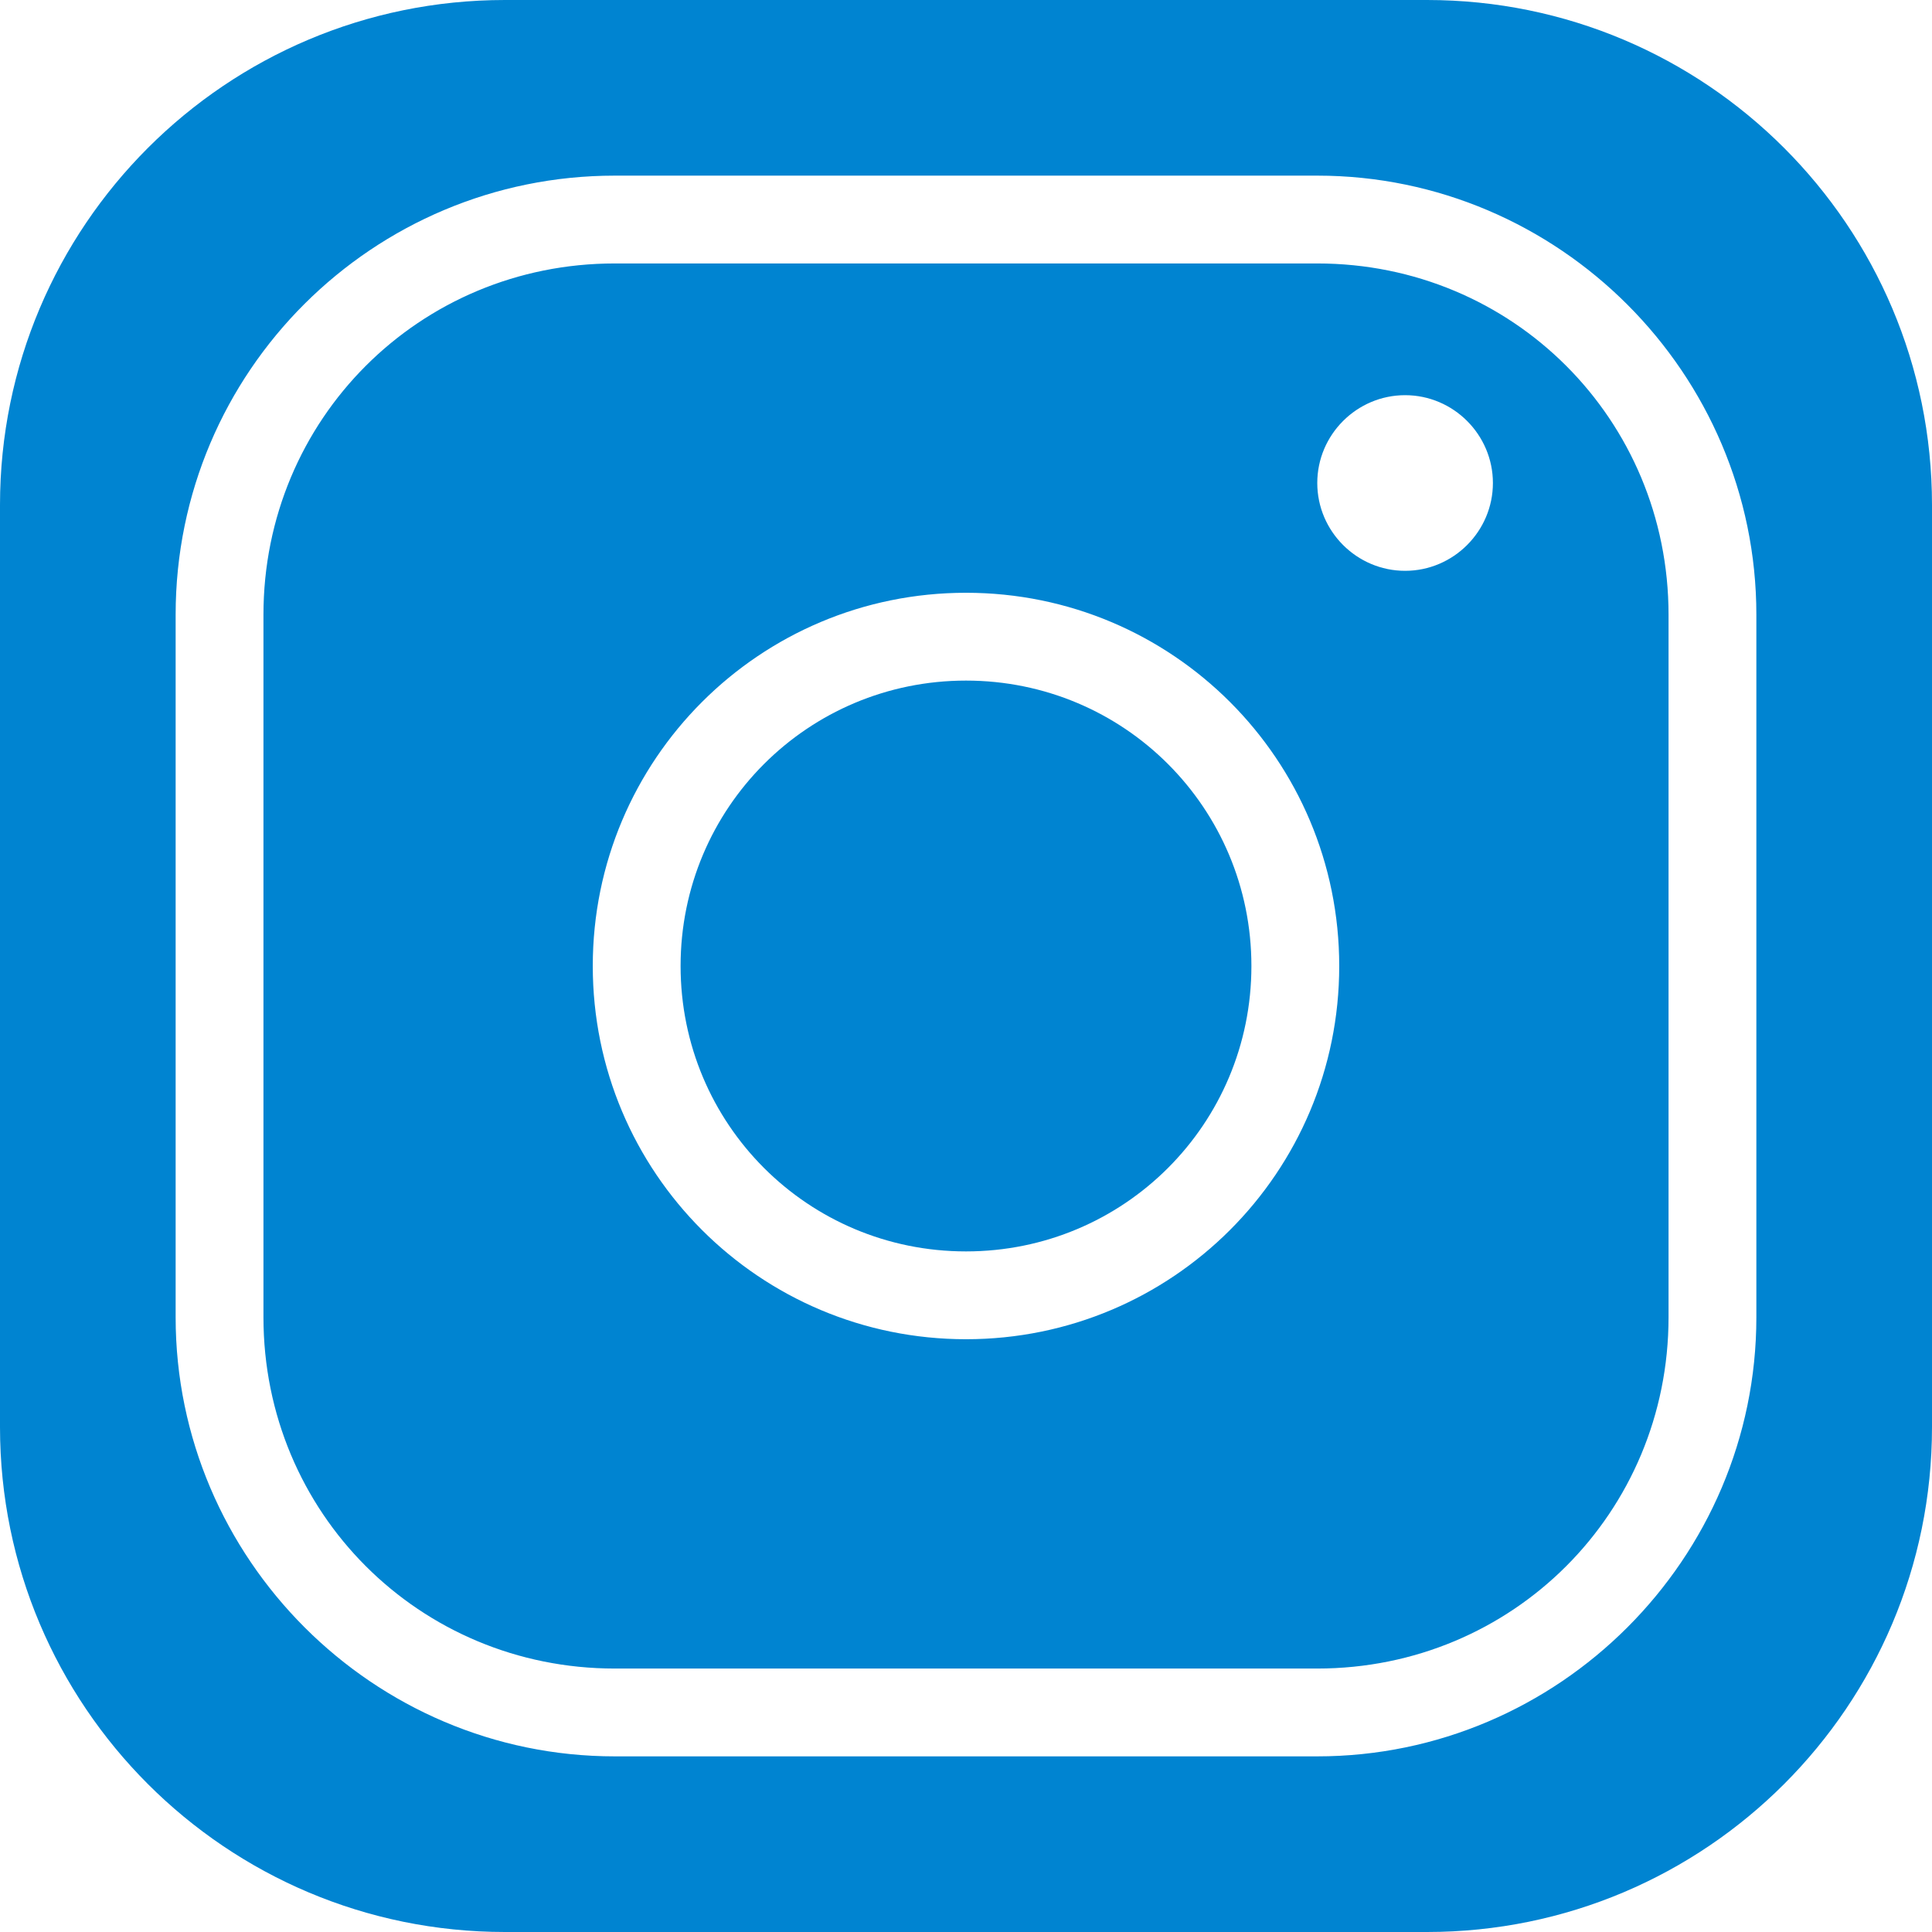
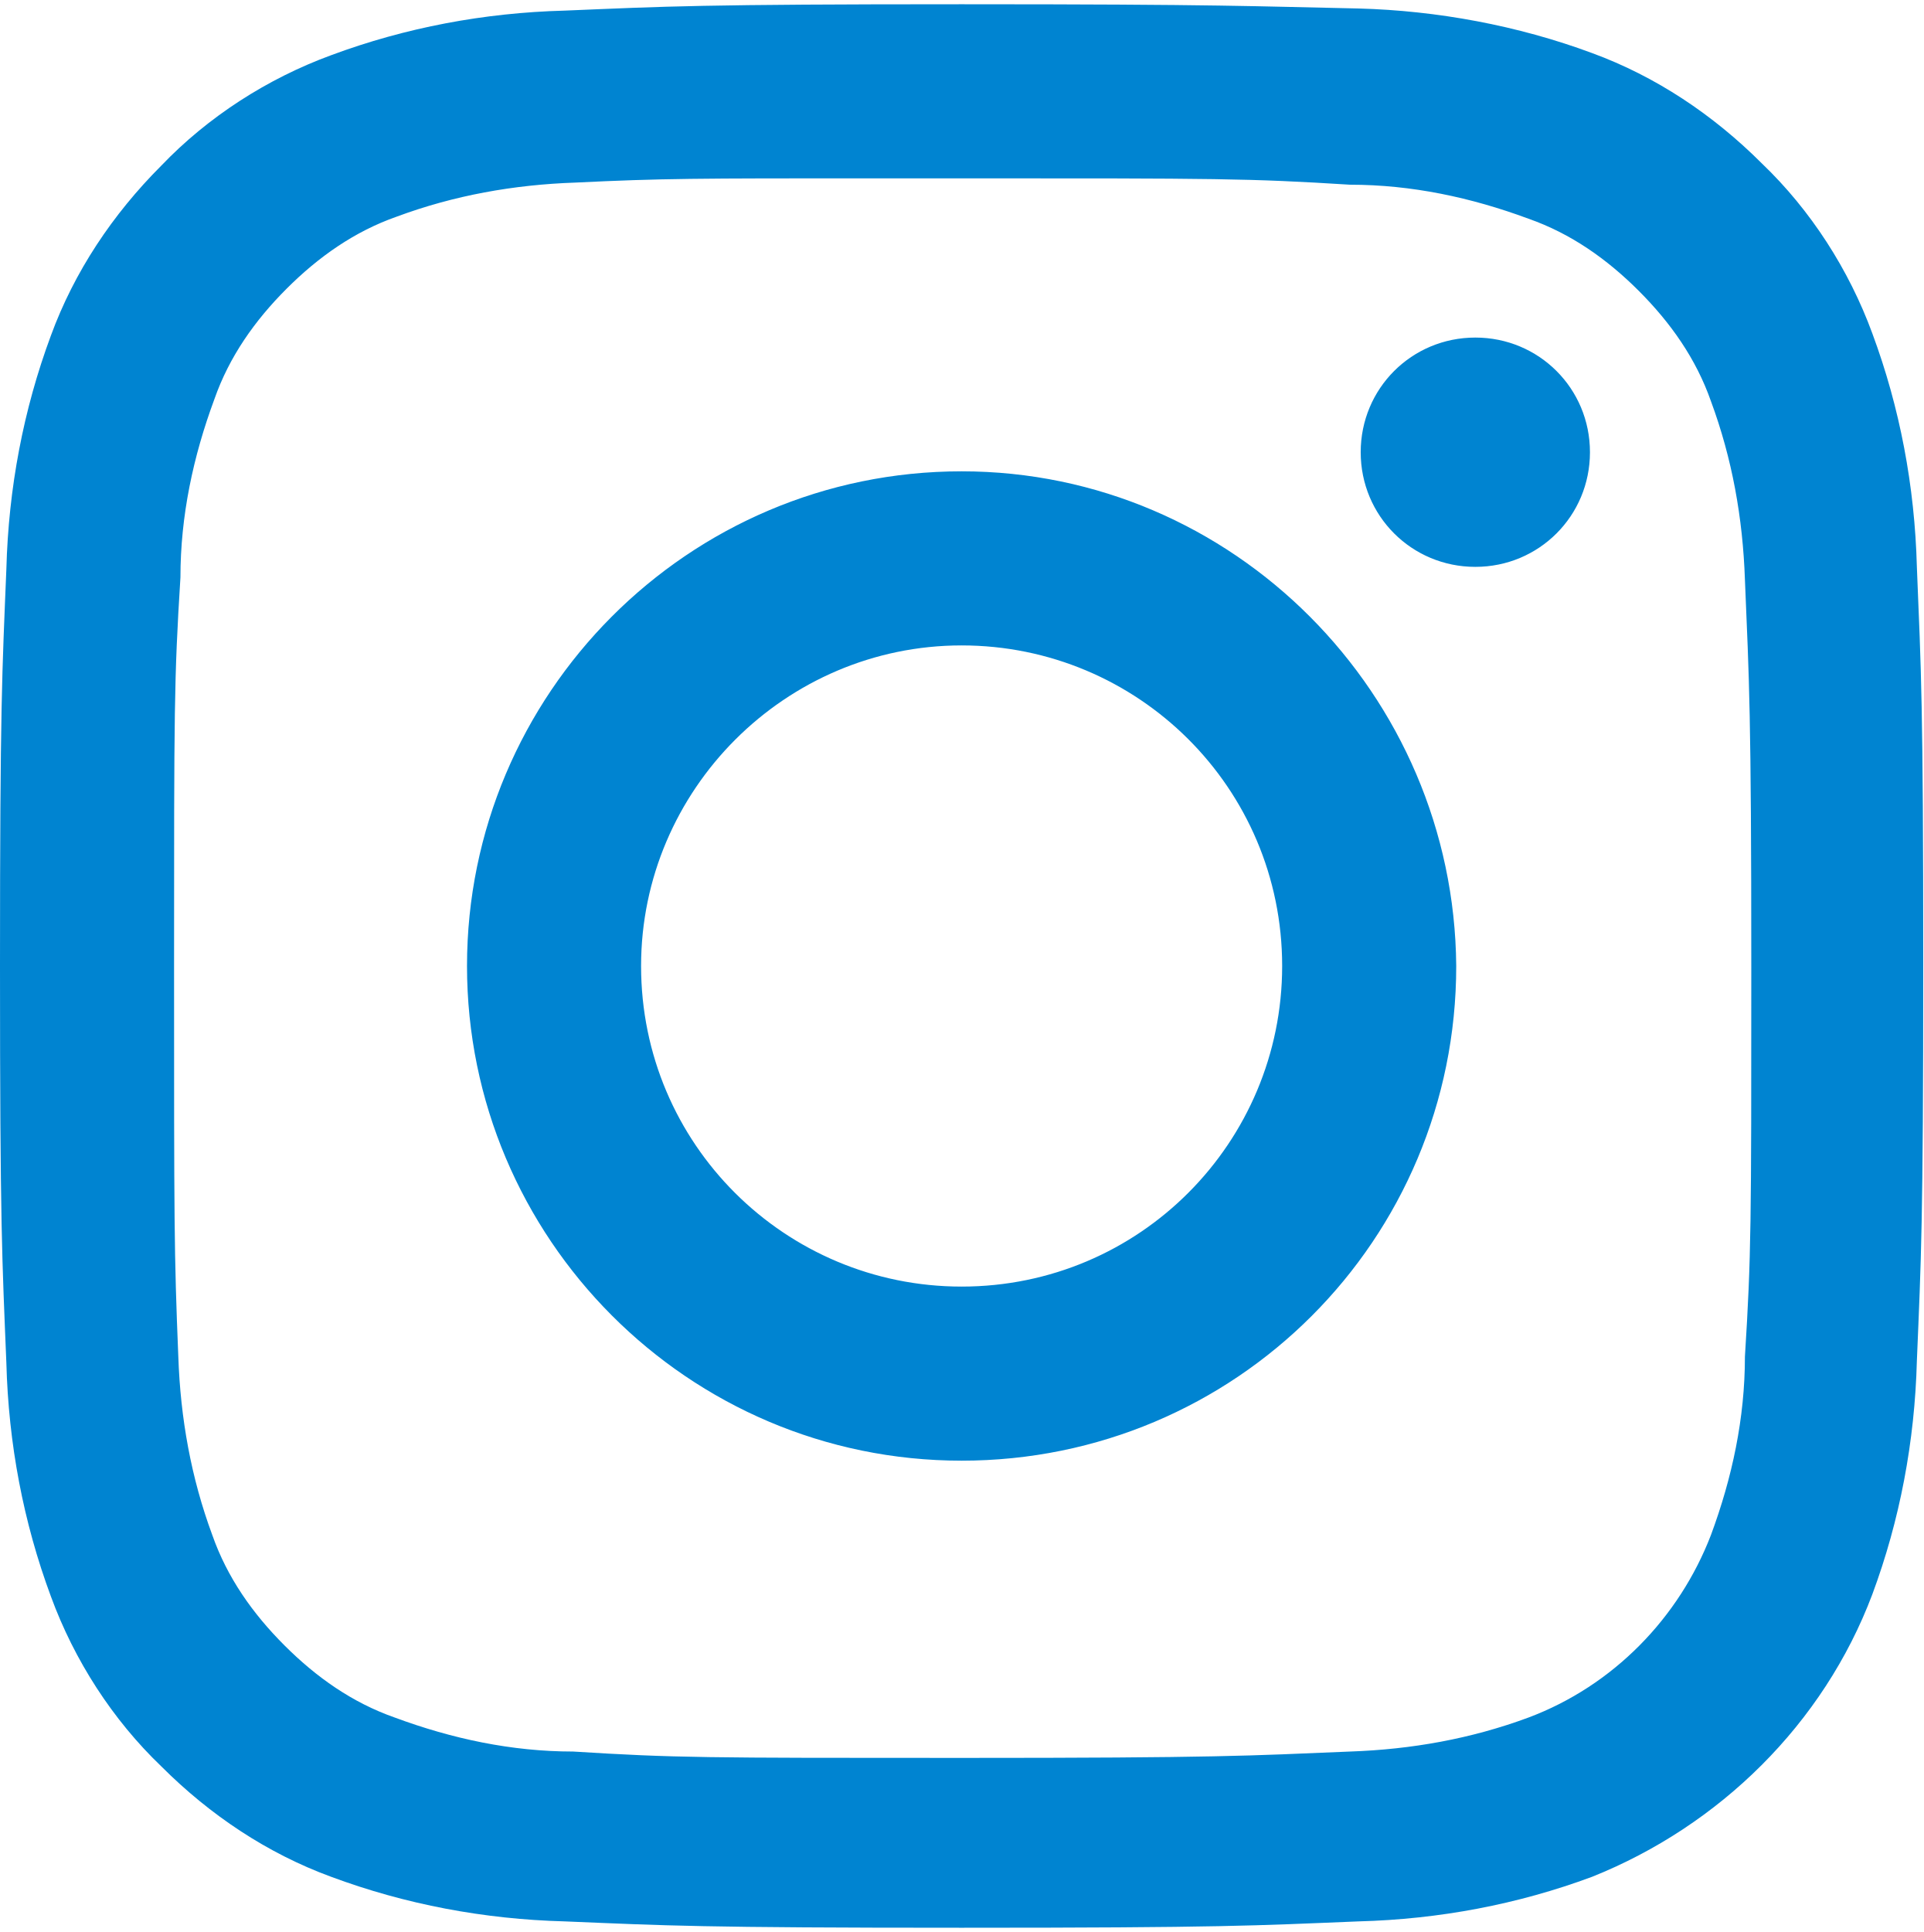
- <svg xmlns="http://www.w3.org/2000/svg" xmlns:xlink="http://www.w3.org/1999/xlink" version="1.1" id="Layer_1" x="0px" y="0px" viewBox="0 0 88 88" style="enable-background:new 0 0 88 88;" xml:space="preserve">
+ <svg xmlns="http://www.w3.org/2000/svg" version="1.1" id="Layer_1" x="0px" y="0px" viewBox="0 0 90.6 91" style="enable-background:new 0 0 90.6 91;" xml:space="preserve">
  <style type="text/css">
- 	.st0{clip-path:url(#SVGID_2_);}
+ 	.st0{fill:#0084D1;}
</style>
-   <g>
-     <defs>
-       <rect id="SVGID_1_" width="88" height="88" />
-     </defs>
-     <clipPath id="SVGID_2_">
-       <use xlink:href="#SVGID_1_" style="overflow:visible;" />
-     </clipPath>
-     <path fill="#0084d1" class="st0" d="M23,0C10.3,0,0,10.3,0,23v42c0,12.7,10.3,23,23,23h42c12.7,0,23-10.3,23-23V23C88,10.3,77.7,0,65,0H23z M28,8   h32c11,0,20,9,20,20v32c0,11-9,20-20,20H28C17,80,8,71,8,60V28C8,16.9,17,8,28,8 M28,12c-8.9,0-16,7.1-16,16v32c0,8.9,7.1,16,16,16   h32c8.9,0,16-7.1,16-16V28c0-8.9-7.1-16-16-16H28z M64,18c2.2,0,4,1.8,4,4c0,2.2-1.8,4-4,4c-2.2,0-4-1.8-4-4C60,19.8,61.8,18,64,18    M44,27c9.4,0,17,7.6,17,17s-7.6,17-17,17s-17-7.6-17-17S34.6,27,44,27 M44,31c-7.2,0-13,5.8-13,13s5.8,13,13,13s13-5.8,13-13   S51.2,31,44,31" />
-   </g>
+   <path class="st0" d="M45.3,0.2C33,0.2,31.4,0.3,26.6,0.5c-3.8,0.1-7.5,0.8-11,2.1c-3,1.1-5.8,2.9-8,5.2c-2.3,2.3-4.1,5-5.2,8  c-1.3,3.5-2,7.2-2.1,11C0.1,31.7,0,33.2,0,45.5s0.1,13.8,0.3,18.7c0.1,3.8,0.8,7.5,2.1,11c1.1,3,2.9,5.8,5.2,8c2.3,2.3,5,4.1,8,5.2  c3.5,1.3,7.2,2,11,2.1c4.8,0.2,6.4,0.3,18.7,0.3s13.8-0.1,18.7-0.3c3.8-0.1,7.5-0.8,11-2.1C81,86,85.9,81.2,88.2,75.1  c1.3-3.5,2-7.2,2.1-11c0.2-4.8,0.3-6.4,0.3-18.7s-0.1-13.8-0.3-18.7c-0.1-3.8-0.8-7.5-2.1-11c-1.1-3-2.9-5.8-5.2-8  c-2.3-2.3-5-4.1-8-5.2c-3.5-1.3-7.3-2-11-2.1C59.1,0.3,57.6,0.2,45.3,0.2L45.3,0.2z M41.2,8.4h4.1c12.1,0,13.5,0,18.3,0.3  c2.9,0,5.7,0.6,8.4,1.6c2,0.7,3.7,1.9,5.2,3.4c1.5,1.5,2.7,3.2,3.4,5.2c1,2.7,1.5,5.5,1.6,8.4c0.2,4.8,0.3,6.2,0.3,18.3  s0,13.5-0.3,18.3c0,2.9-0.6,5.7-1.6,8.4c-1.5,3.9-4.6,7.1-8.6,8.6c-2.7,1-5.5,1.5-8.4,1.6c-4.8,0.2-6.2,0.3-18.3,0.3  s-13.5,0-18.3-0.3c-2.9,0-5.7-0.6-8.4-1.6c-2-0.7-3.7-1.9-5.2-3.4c-1.5-1.5-2.7-3.2-3.4-5.2c-1-2.7-1.5-5.5-1.6-8.4  C8.2,59,8.2,57.6,8.2,45.5s0-13.5,0.3-18.3c0-2.9,0.6-5.7,1.6-8.4c0.7-2,1.9-3.7,3.4-5.2c1.5-1.5,3.2-2.7,5.2-3.4  c2.7-1,5.5-1.5,8.4-1.6C31.2,8.4,32.8,8.4,41.2,8.4L41.2,8.4z M69.5,15.9c-3,0-5.4,2.4-5.4,5.4c0,3,2.4,5.4,5.4,5.4  c3,0,5.4-2.4,5.4-5.4c0,0,0,0,0,0C74.9,18.3,72.5,15.9,69.5,15.9C69.5,15.9,69.5,15.9,69.5,15.9z M45.3,22.2  C32.4,22.2,22,32.7,22,45.5s10.4,23.3,23.3,23.3s23.3-10.4,23.3-23.3l0,0C68.5,32.7,58.1,22.2,45.3,22.2z M45.3,30.4  c8.3,0,15.1,6.7,15.1,15.1c0,8.3-6.7,15.1-15.1,15.1c-8.3,0-15.1-6.7-15.1-15.1c0,0,0,0,0,0C30.2,37.2,37,30.4,45.3,30.4L45.3,30.4z  " />
</svg>
